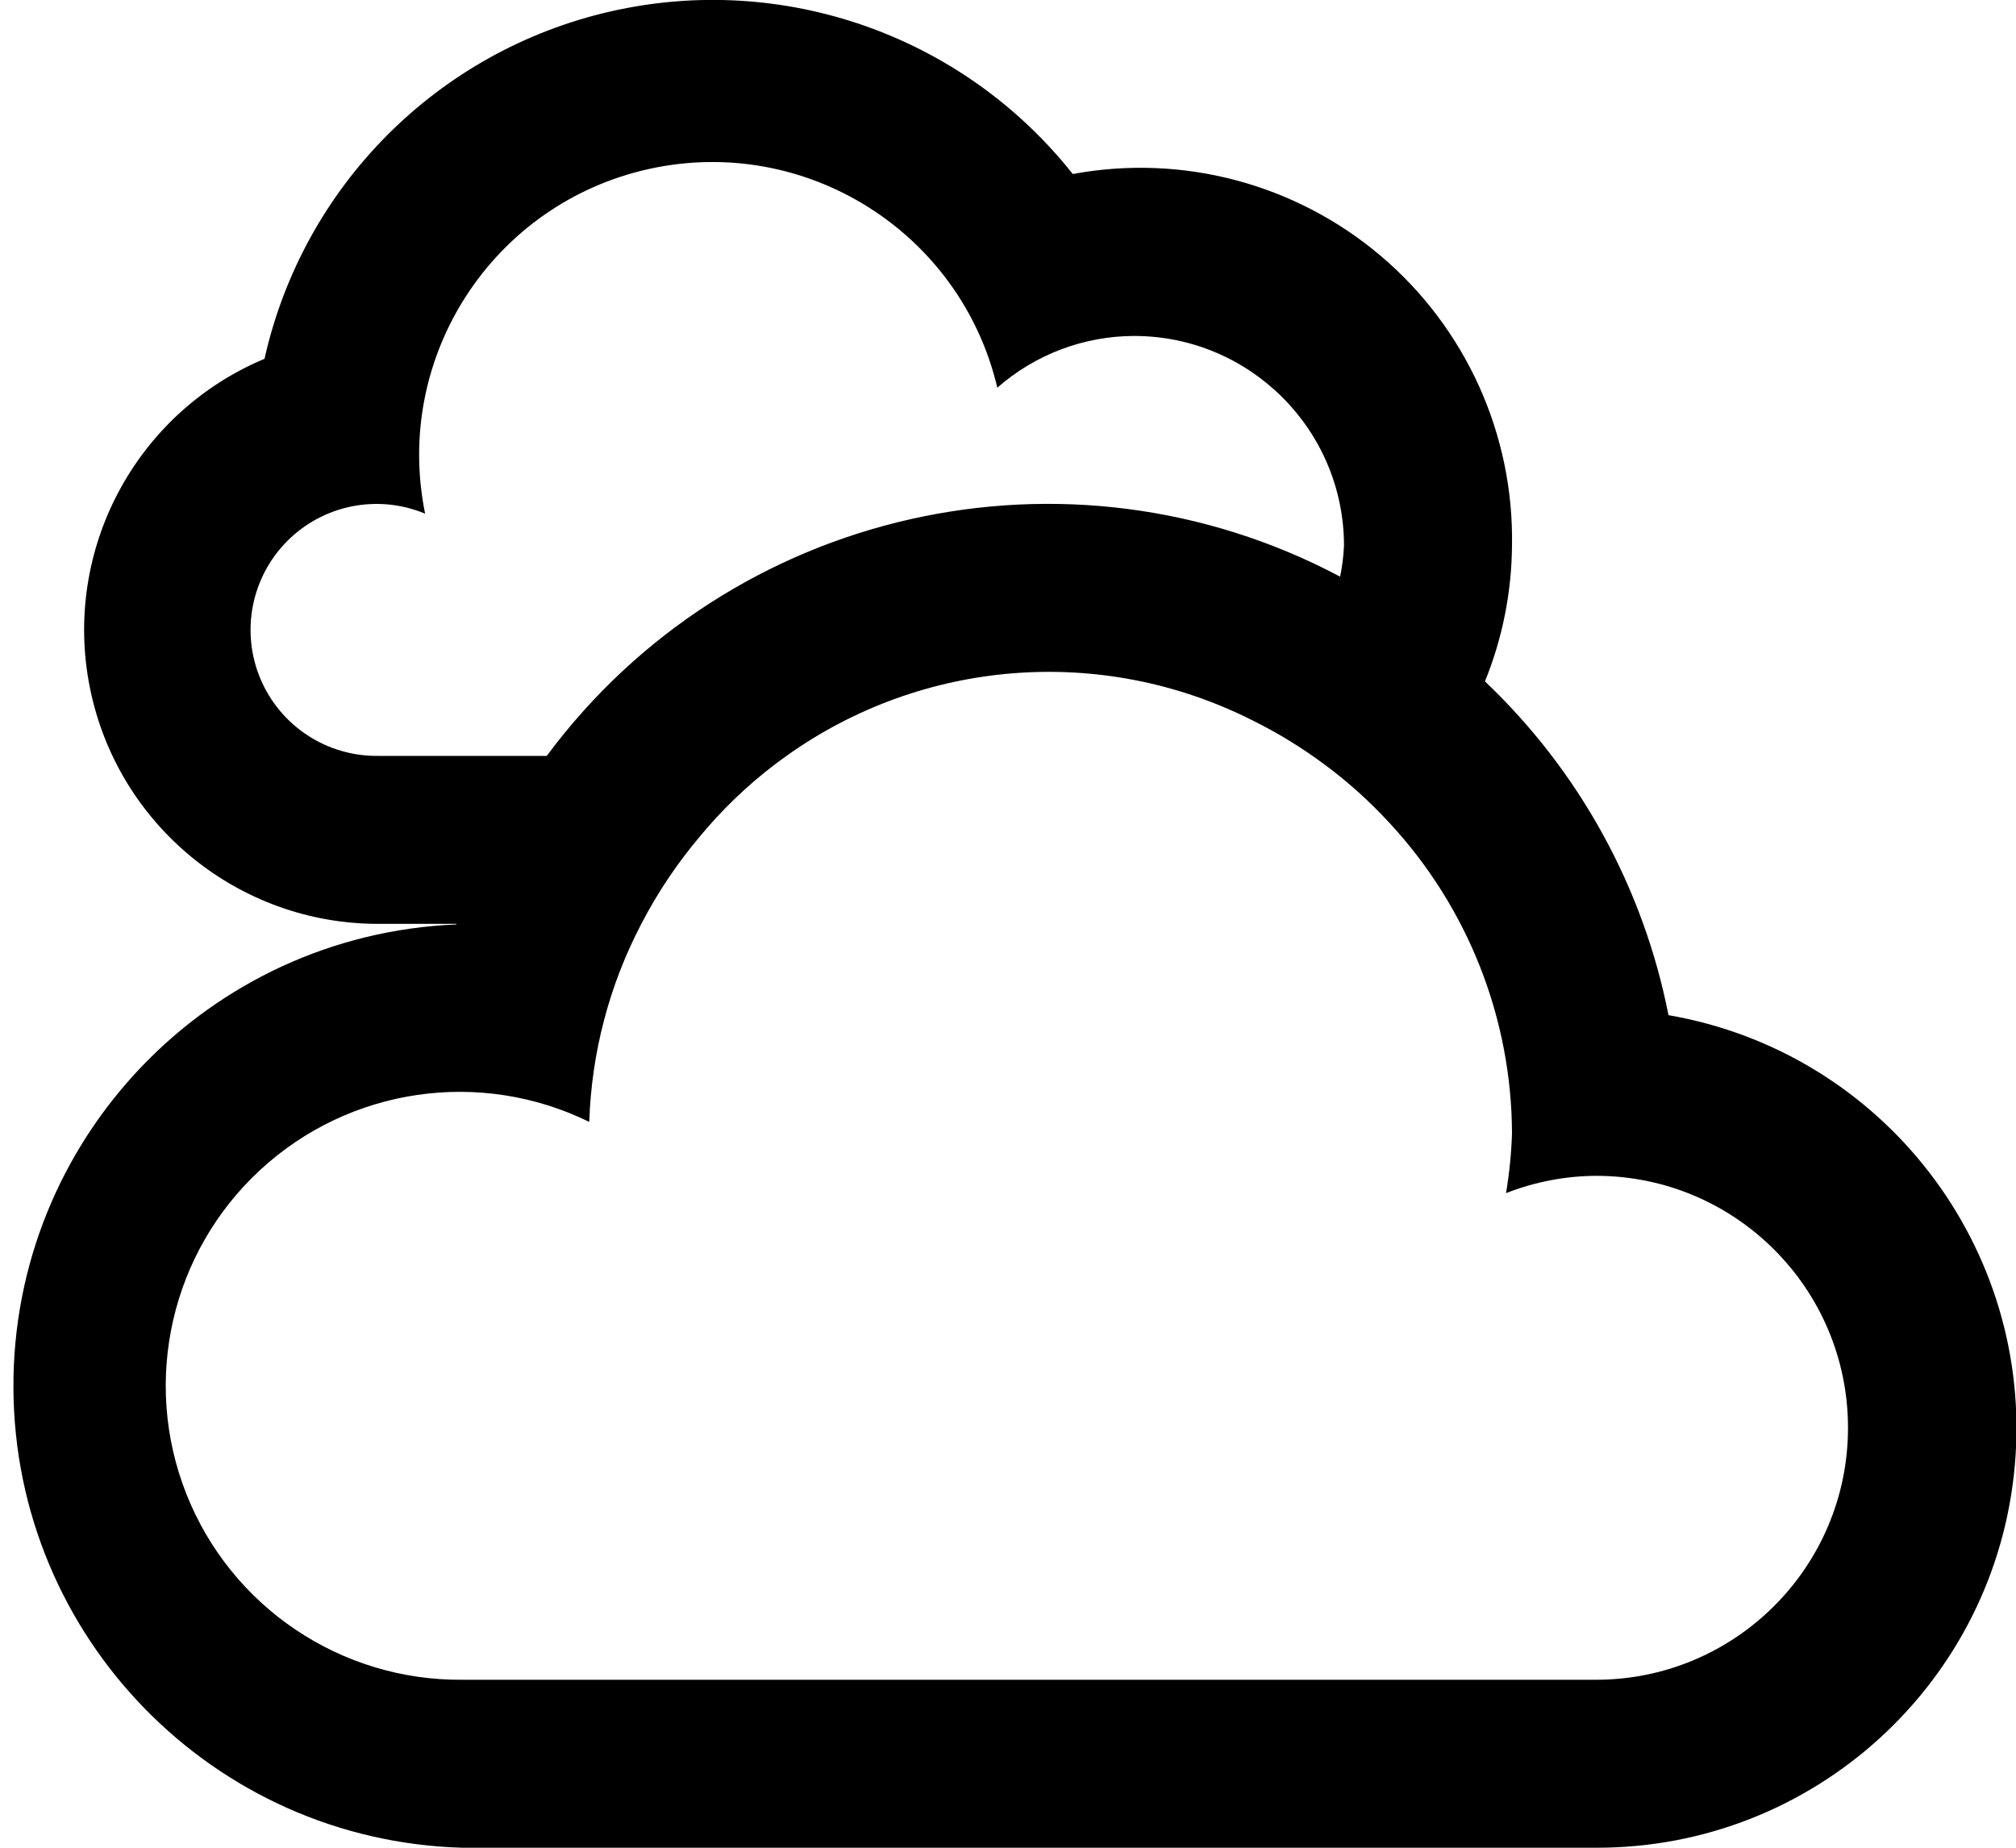
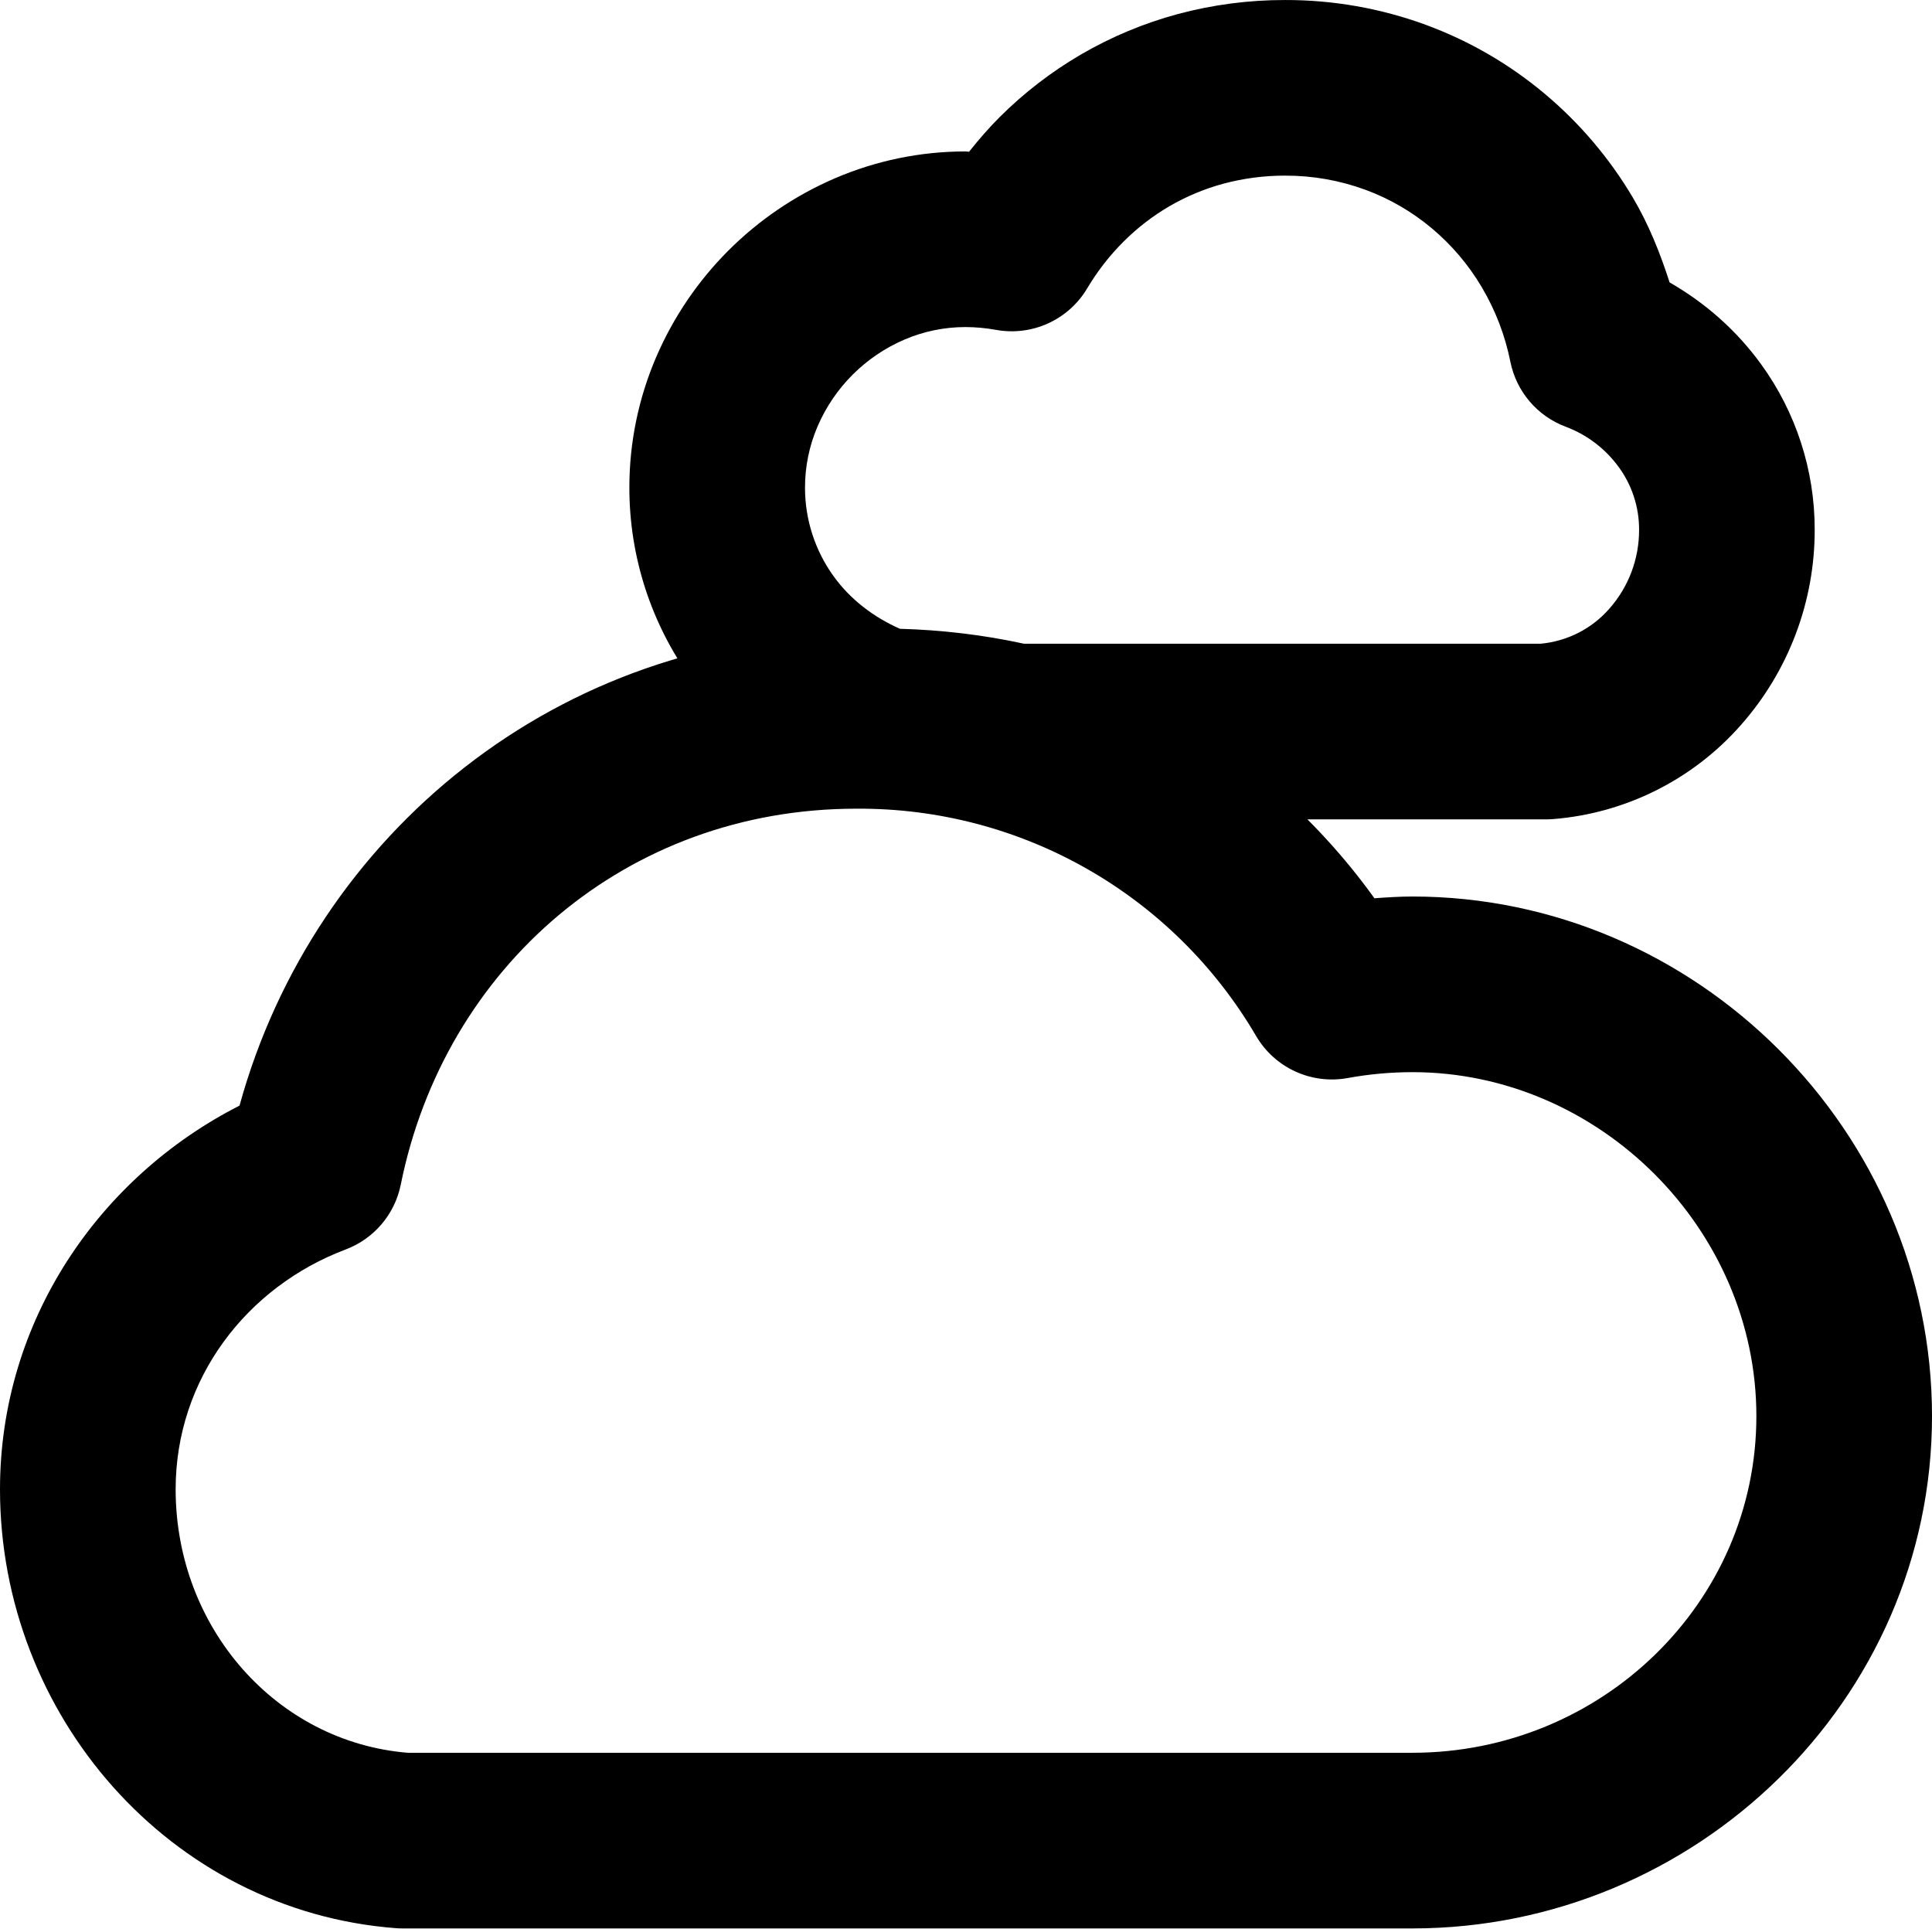
- <svg xmlns="http://www.w3.org/2000/svg" width="24" height="22" viewBox="0 0 24 22">
-   <defs>
-     <style>
-       .cls-1 {
-         fill-rule: evenodd;
-       }
-     </style>
-   </defs>
-   <path id="clouds" class="cls-1" d="M19,23H5.5a5.5,5.5,0,0,1-.067-10.993l0-.007H4.5A3.5,3.5,0,0,1,3.149,5.272a5.468,5.468,0,0,1,9.622-2.2A4.423,4.423,0,0,1,18,7.5a4.388,4.388,0,0,1-.322,1.613,7.467,7.467,0,0,1,2.185,3.974A4.993,4.993,0,0,1,19,23ZM13.5,5a2.478,2.478,0,0,0-1.627.616,3.488,3.488,0,0,0-6.812,1.5A1.5,1.5,0,1,0,4.5,10H6.509a7.428,7.428,0,0,1,9.445-2.134A2.447,2.447,0,0,0,16,7.5,2.5,2.5,0,0,0,13.5,5ZM19,15a2.979,2.979,0,0,0-1.071.206A5.441,5.441,0,0,0,18,14.5a5.462,5.462,0,0,0-1.457-3.7h0a5.447,5.447,0,0,0-.761-0.687h0A5.548,5.548,0,0,0,14.9,9.572h0A5.375,5.375,0,0,0,9.363,10h0a5.374,5.374,0,0,0-.94.852c-0.029.033-.056,0.067-0.085,0.1A5.621,5.621,0,0,0,7.635,12h0a5.462,5.462,0,0,0-.62,2.358A3.5,3.5,0,1,0,5.5,21H19A3,3,0,0,0,19,15Z" transform="translate(0 -1)" />
+ <svg xmlns="http://www.w3.org/2000/svg" width="264" height="263.5" viewBox="0 0 264 263.5" version="1.1" id="svg8">
+   <defs id="defs12" />
+   <g transform="translate(-16.5 -17)" id="g6">
+     <path id="path4" style="color:#000000;font-style:normal;font-variant:normal;font-weight:normal;font-stretch:normal;font-size:medium;line-height:normal;font-family:sans-serif;font-variant-ligatures:normal;font-variant-position:normal;font-variant-caps:normal;font-variant-numeric:normal;font-variant-alternates:normal;font-feature-settings:normal;text-indent:0;text-align:start;text-decoration:none;text-decoration-line:none;text-decoration-style:solid;text-decoration-color:#000000;letter-spacing:normal;word-spacing:normal;text-transform:none;writing-mode:lr-tb;direction:ltr;text-orientation:mixed;dominant-baseline:auto;baseline-shift:baseline;text-anchor:start;white-space:normal;shape-padding:0;clip-rule:nonzero;display:inline;overflow:visible;visibility:visible;opacity:1;isolation:auto;mix-blend-mode:normal;color-interpolation:sRGB;color-interpolation-filters:linearRGB;solid-color:#000000;solid-opacity:1;vector-effect:none;fill:#000000;fill-opacity:1;fill-rule:nonzero;stroke:none;stroke-width:24;stroke-linecap:round;stroke-linejoin:round;stroke-miterlimit:4;stroke-dasharray:none;stroke-dashoffset:0;stroke-opacity:1;color-rendering:auto;image-rendering:auto;shape-rendering:auto;text-rendering:auto;enable-background:accumulate" d="m 133.458,103.501 c -40.483,0.019 -73.981,27.354 -84.229,64.57 -19.152,9.754 -32.729,29.364 -32.729,52.428 0,30.884 23.213,57.615 54.09,59.965 a 12.001,12.001 0 0 0 0.91,0.035 H 209.501 c 38.61,0 71,-31.142 71,-70 0,-38.858 -32.142,-71 -71,-71 a 12.001,12.001 0 0 0 -0.012,0 c -1.73,0.002 -3.456,0.115 -5.18,0.238 -16.304,-22.679 -42.598,-36.397 -70.852,-36.236 z m 0.043,23.998 a 12.001,12.001 0 0 0 0.072,0 c 22.453,-0.136 43.226,11.689 54.572,31.064 a 12.001,12.001 0 0 0 12.508,5.74 c 2.92,-0.532 5.88,-0.801 8.848,-0.805 25.542,0 47,21.458 47,47 0,25.542 -21.21,46 -47,46 H 72.214 c -17.94,-1.475 -31.713,-17.085 -31.713,-36 0,-15.117 9.72,-27.675 23.234,-32.771 a 12.001,12.001 0 0 0 7.529,-8.859 C 77.24,149.196 102.057,127.499 133.501,127.499 Z M 192.104,17.002 c -4.944,-0.007 -9.867,0.635 -14.643,1.914 a 12.001,12.001 0 0 0 -0.021,0.006 c -4.622,1.247 -9.061,3.098 -13.199,5.504 a 12.001,12.001 0 0 0 -0.012,0.008 c -4.068,2.372 -7.814,5.255 -11.146,8.582 a 12.001,12.001 0 0 0 -0.002,0.002 c -1.487,1.485 -2.856,3.079 -4.166,4.717 -0.158,-0.002 -0.314,-0.043 -0.473,-0.043 a 12.001,12.001 0 0 0 -0.016,0 c -6.141,-0.002 -12.219,1.251 -17.859,3.68 a 12.001,12.001 0 0 0 -0.002,0 c -10.942,4.714 -19.672,13.445 -24.385,24.387 a 12.001,12.001 0 0 0 -0.002,0.002 c -2.428,5.638 -3.679,11.713 -3.678,17.852 -0.008,9.382 2.942,18.533 8.428,26.145 5.304,7.372 12.666,13.018 21.162,16.227 a 12.001,12.001 0 0 0 4.24,0.775 h 0.428 a 12.001,12.001 0 0 0 0.016,0 c 5.355,-0.008 10.695,0.618 15.902,1.867 a 12.001,12.001 0 0 0 2.799,0.332 h 72.279 a 12.001,12.001 0 0 0 0.934,-0.037 c 9.907,-0.775 19.132,-5.389 25.695,-12.85 6.518,-7.369 10.11,-16.879 10.088,-26.717 0.005,-8.115 -2.56,-16.026 -7.328,-22.592 l -0.004,-0.004 c -3.33,-4.596 -7.611,-8.376 -12.496,-11.17 -1.292,-4.026 -2.865,-7.956 -5.029,-11.604 -3.187,-5.376 -7.261,-10.171 -12.051,-14.186 l -0.004,-0.004 c -4.831,-4.051 -10.329,-7.235 -16.248,-9.408 a 12.001,12.001 0 0 0 -0.012,-0.006 c -6.149,-2.25 -12.647,-3.392 -19.195,-3.379 z M 192.086,41 a 12.001,12.001 0 0 0 0.053,0 c 3.72,-0.009 7.411,0.641 10.904,1.918 3.314,1.217 6.391,2.999 9.096,5.268 a 12.001,12.001 0 0 0 0.006,0.004 c 2.712,2.273 5.02,4.989 6.824,8.033 a 12.001,12.001 0 0 0 0.002,0.006 c 1.871,3.152 3.195,6.599 3.914,10.193 a 12.001,12.001 0 0 0 7.559,8.885 c 2.913,1.09 5.437,3.014 7.262,5.533 a 12.001,12.001 0 0 0 0.014,0.018 c 1.795,2.468 2.758,5.438 2.754,8.49 a 12.001,12.001 0 0 0 0,0.049 c 0.011,3.975 -1.435,7.806 -4.07,10.781 a 12.001,12.001 0 0 0 -0.031,0.035 c -2.396,2.726 -5.736,4.407 -9.344,4.744 h -70.609 c -5.579,-1.217 -11.251,-1.879 -16.957,-2.041 -3.582,-1.594 -6.757,-3.985 -9.055,-7.182 a 12.001,12.001 0 0 0 -0.01,-0.01 c -2.539,-3.523 -3.901,-7.755 -3.896,-12.098 a 12.001,12.001 0 0 0 0,-0.018 c -0.001,-2.874 0.584,-5.717 1.721,-8.357 2.29,-5.317 6.522,-9.547 11.838,-11.838 2.638,-1.136 5.479,-1.723 8.352,-1.723 1.405,0.003 2.807,0.132 4.189,0.383 a 12.001,12.001 0 0 0 12.461,-5.676 c 1.386,-2.332 3.059,-4.481 4.979,-6.398 1.873,-1.869 3.978,-3.492 6.264,-4.826 l 0.008,-0.004 c 0.002,-0.001 0.004,-0.003 0.006,-0.004 2.309,-1.341 4.785,-2.372 7.363,-3.068 2.742,-0.733 5.568,-1.103 8.406,-1.098 z" />
+   </g>
</svg>
